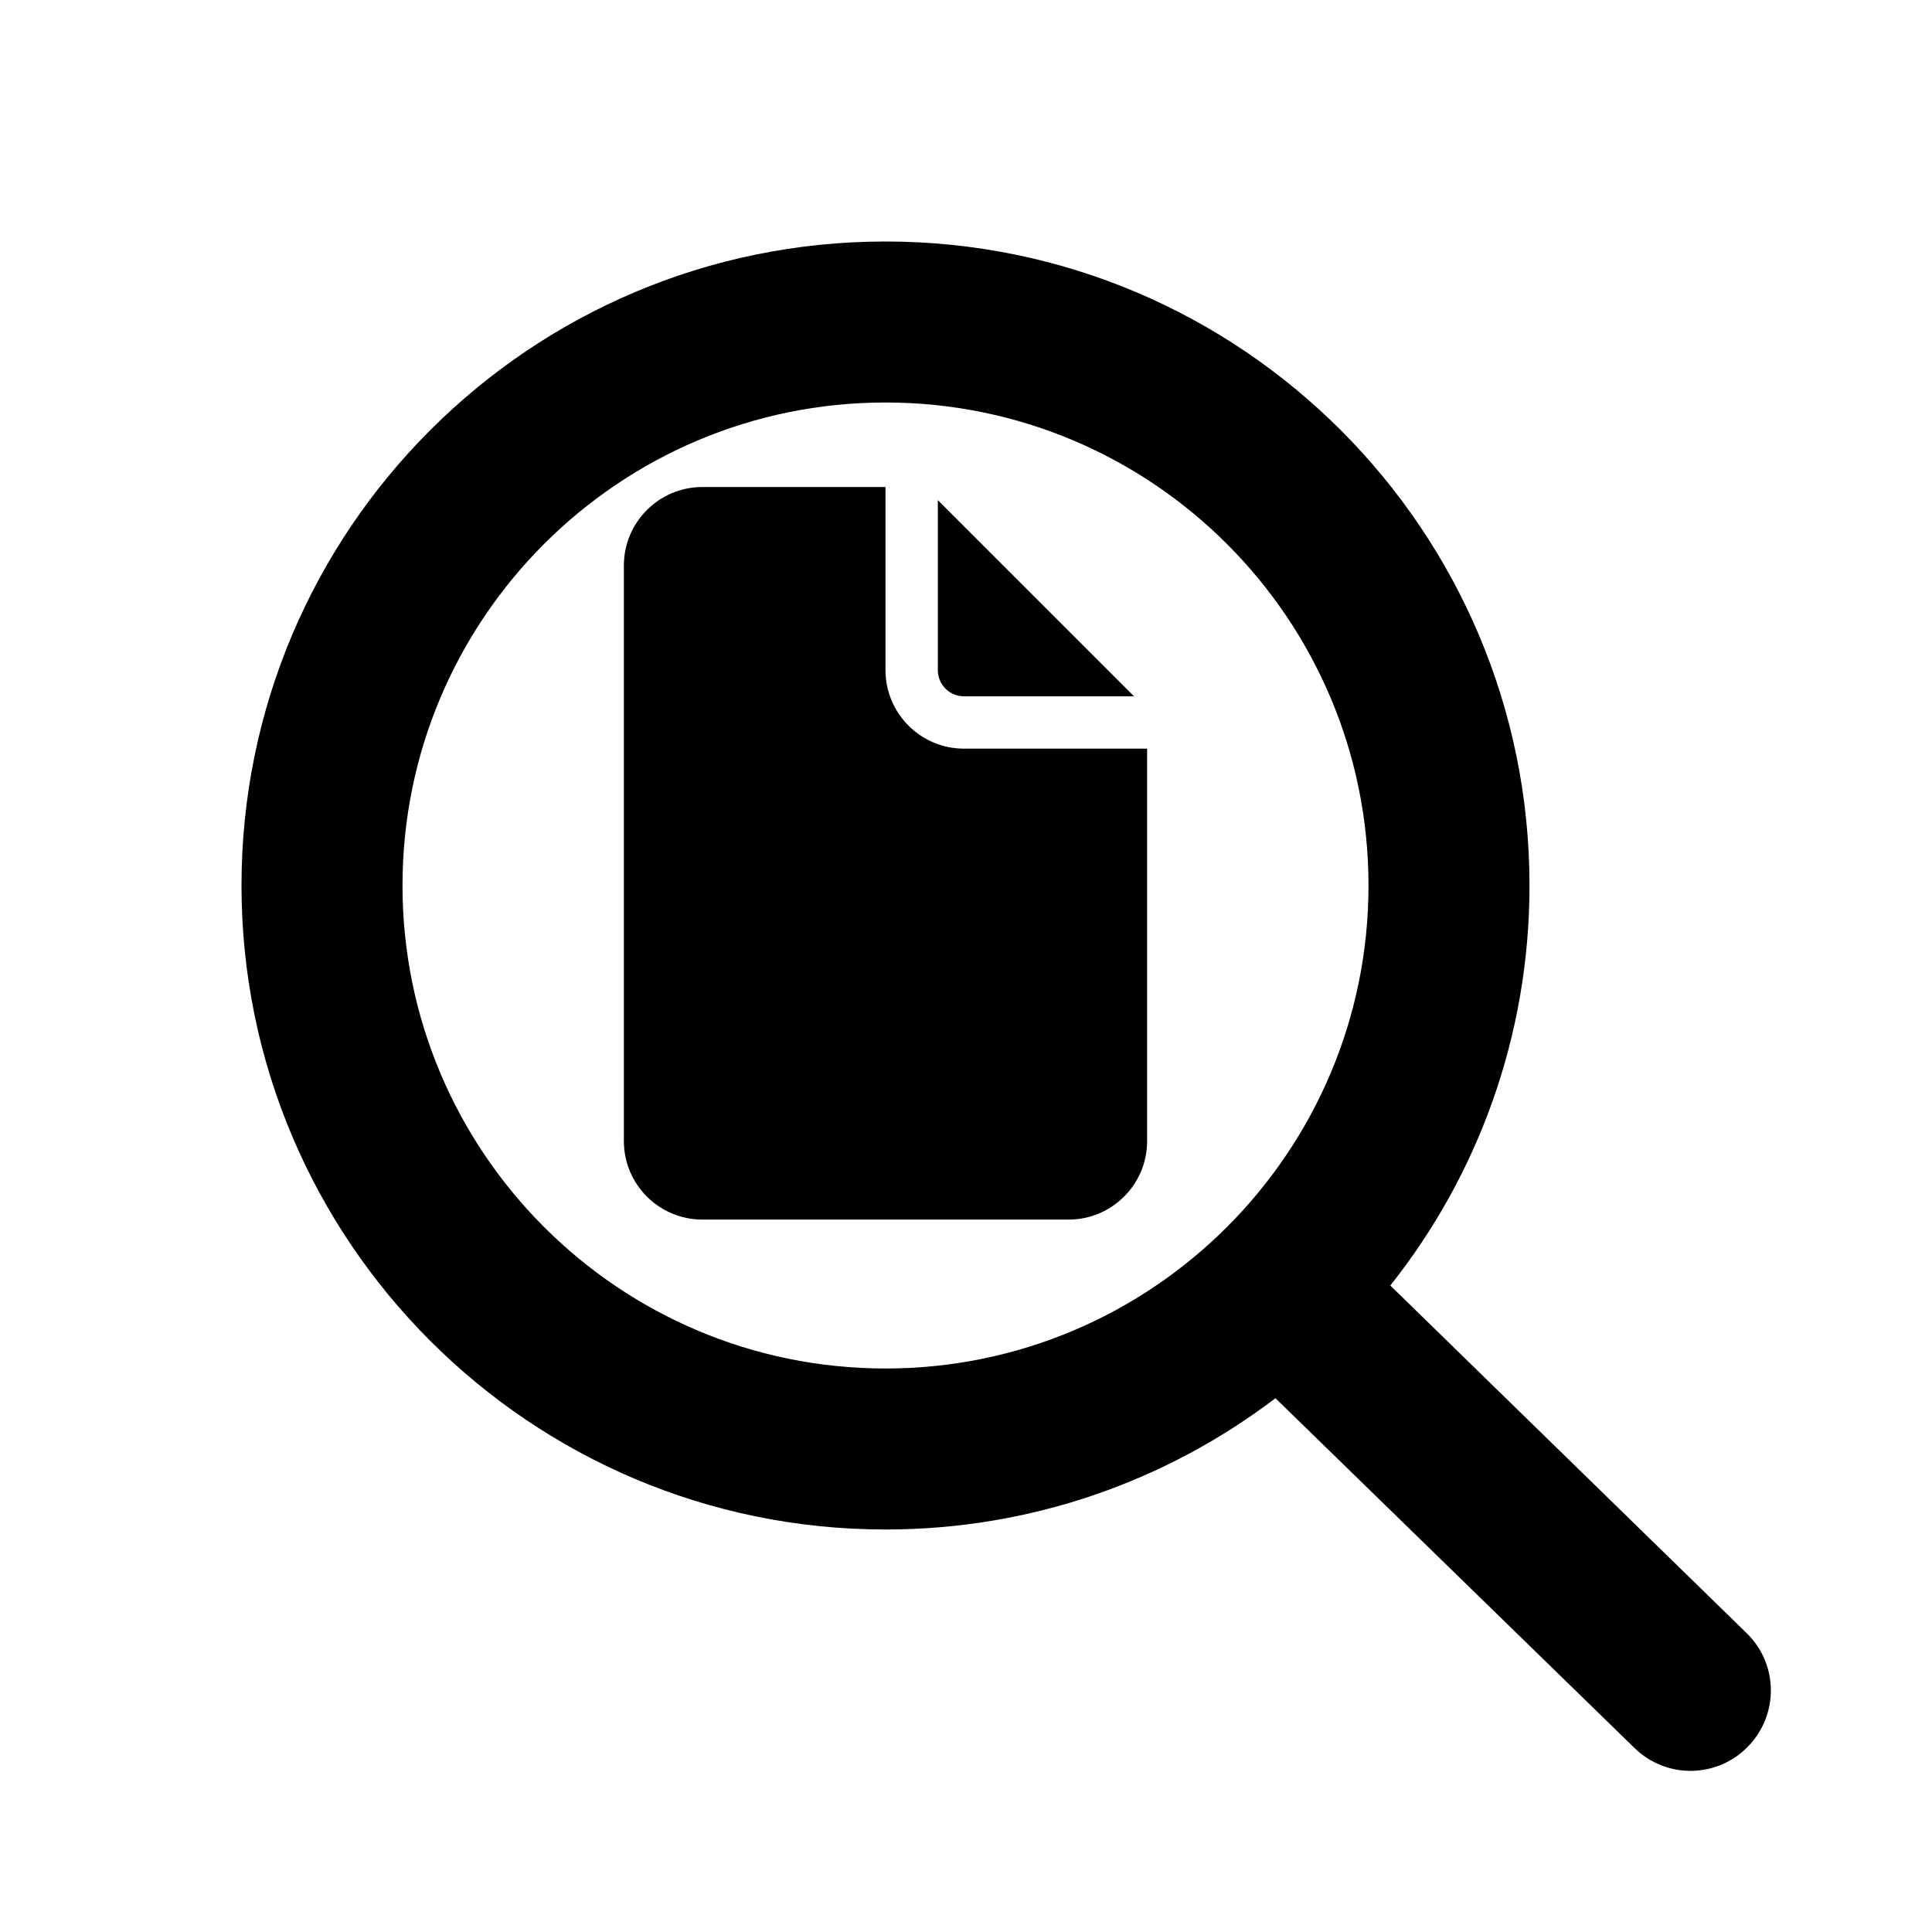
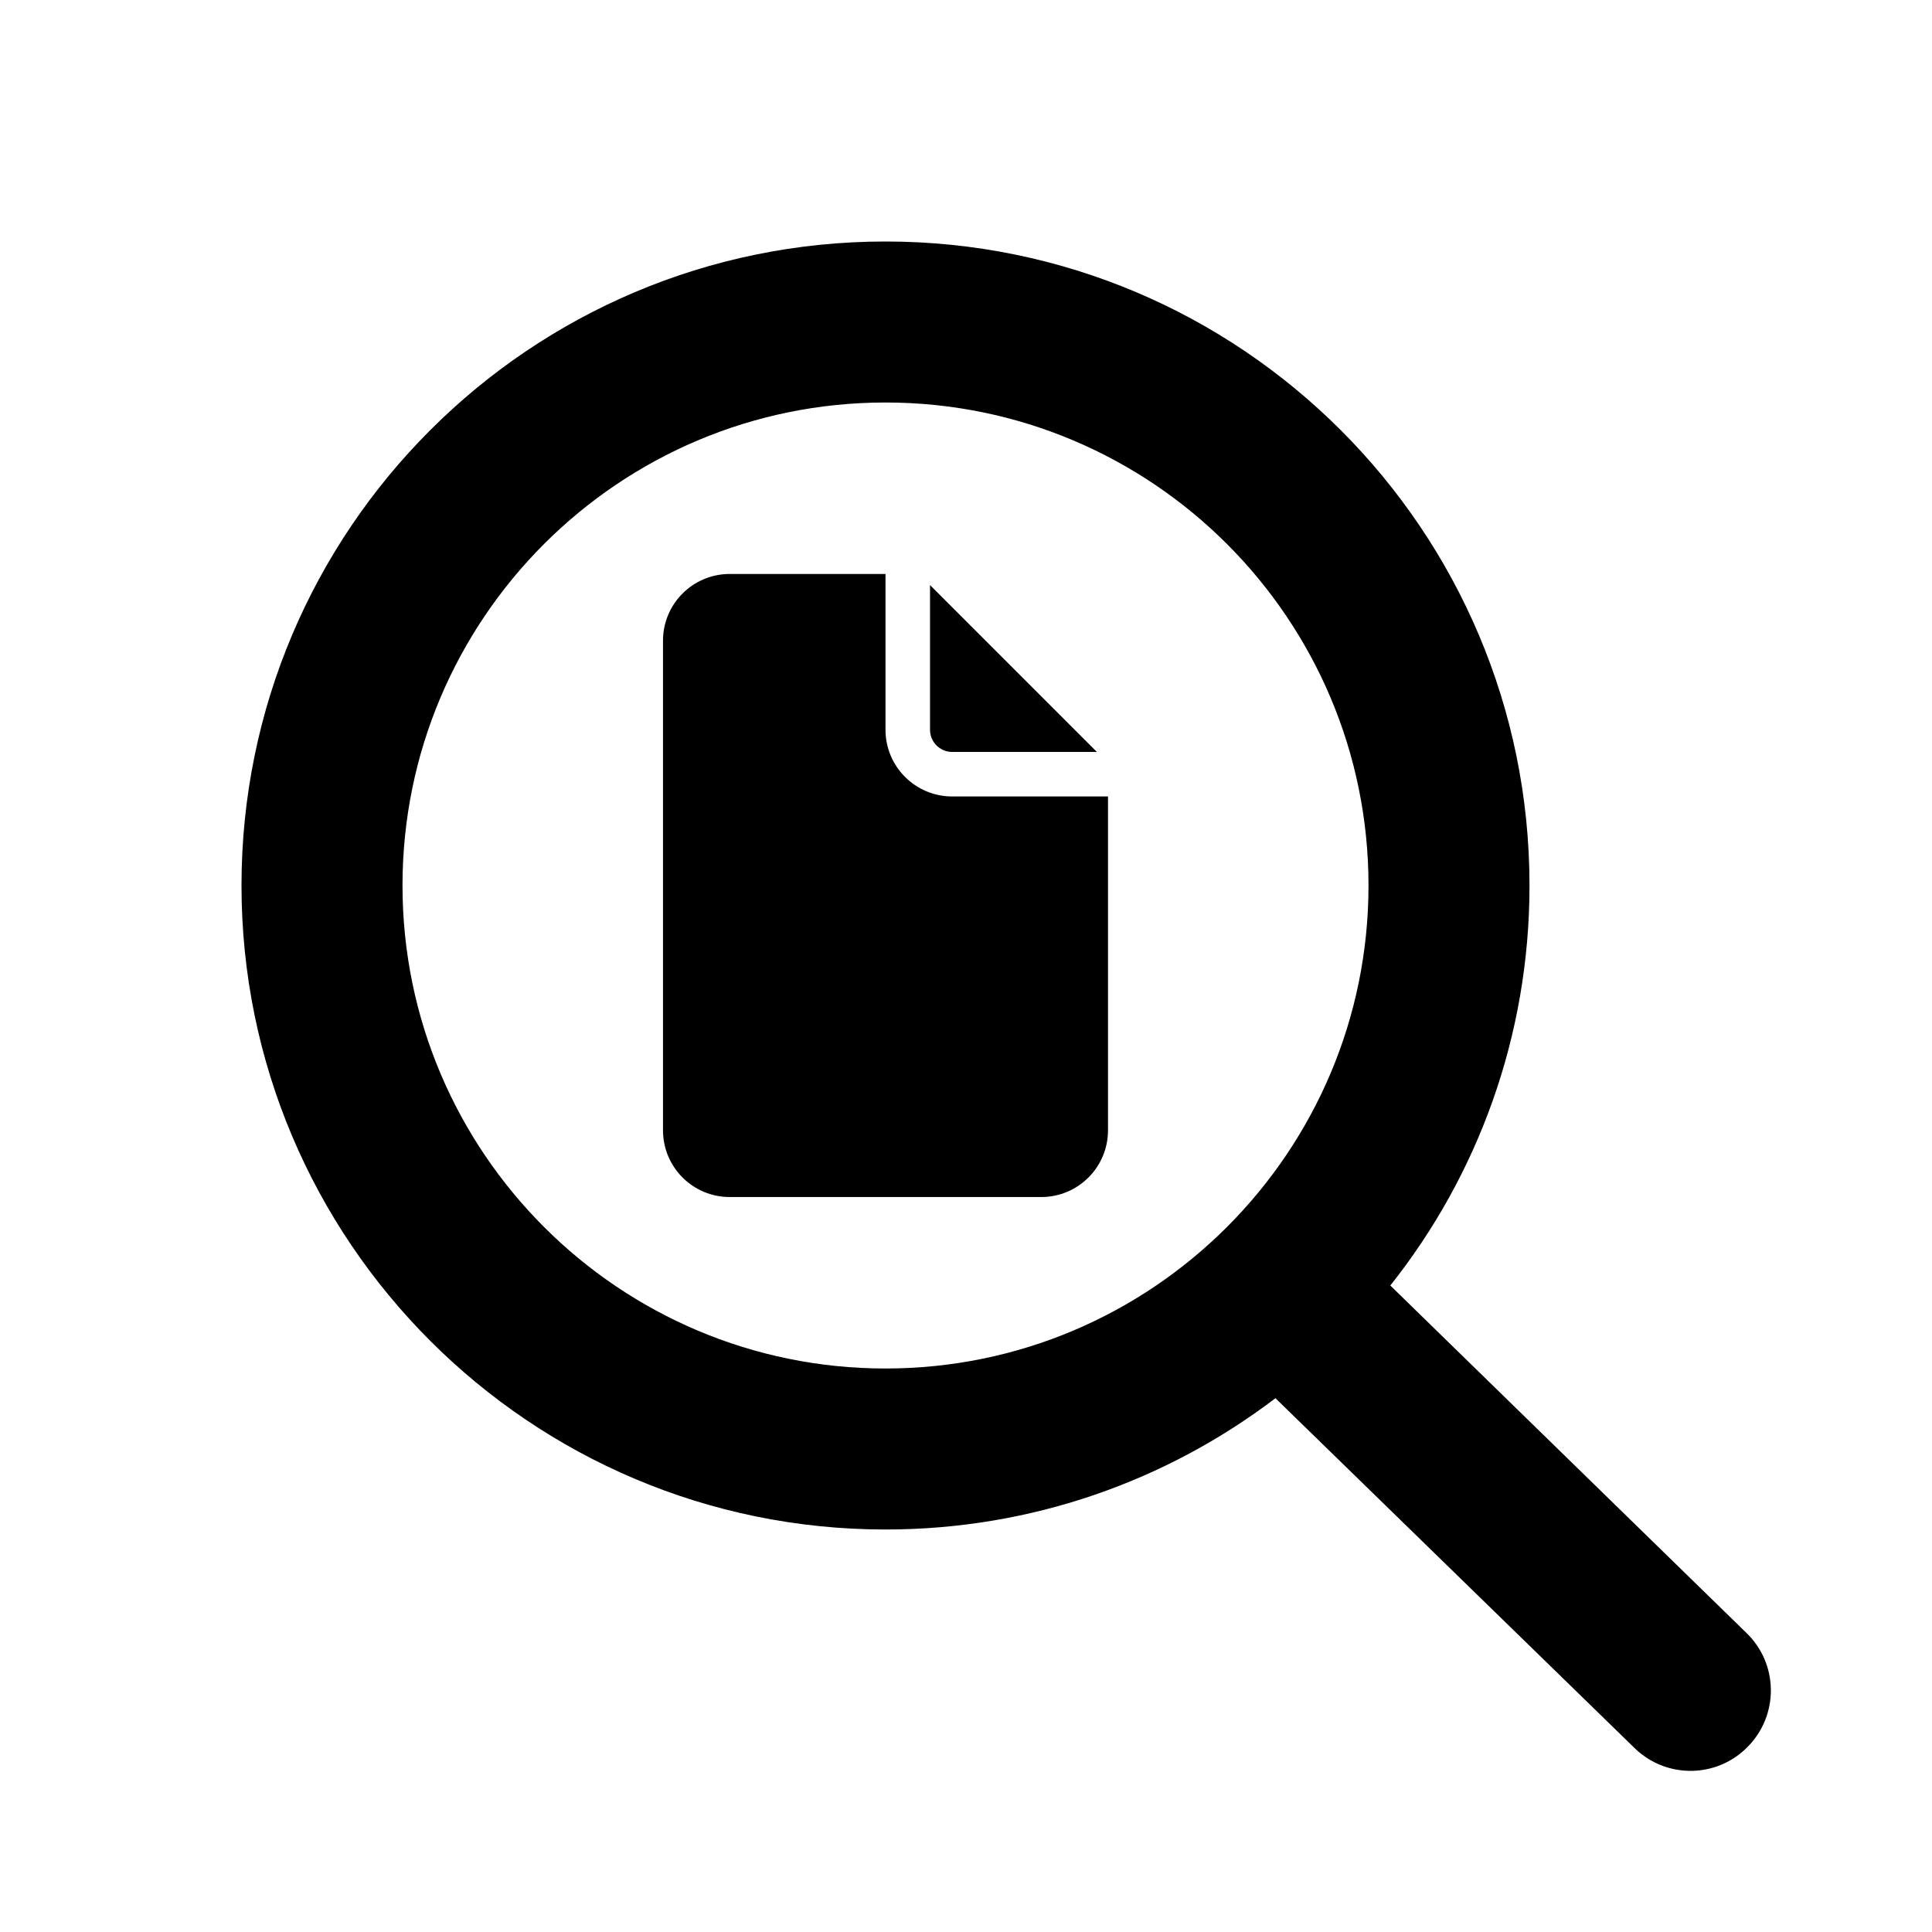
<svg xmlns="http://www.w3.org/2000/svg" width="24" height="24" viewBox="0 0 24 24">
-   <path d="M15.844 17.369C14.5 18.391 12.823 19 11 19C6.584 19 3 15.416 3 11C3 6.584 6.584 3 11 3C15.416 3 19 6.584 19 11C19 12.875 18.355 14.604 17.271 15.969L21.697 20.287C22.093 20.672 22.099 21.303 21.713 21.697C21.328 22.093 20.697 22.099 20.303 21.713ZM17 11C17 7.688 14.312 5 11 5C7.688 5 5 7.688 5 11C5 14.312 7.688 17 11 17C14.312 17 17 14.312 17 11ZM11 6.05V8.325C11 8.863 11.437 9.3 11.975 9.3H14.25V14.175C14.25 14.713 13.813 15.15 13.275 15.15H8.725C8.187 15.15 7.75 14.713 7.75 14.175V7.025C7.75 6.487 8.187 6.05 8.725 6.05ZM11.65 6.213 14.088 8.65H11.975C11.796 8.65 11.65 8.504 11.65 8.325Z" />
+   <path d="M15.844 17.369C14.5 18.391 12.823 19.0 11.0 19.0C6.584 19.0 3.0 15.416 3.0 11.0C3.0 6.584 6.584 3.0 11.0 3.0C15.416 3.0 19.0 6.584 19.0 11.0C19.0 12.875 18.355 14.604 17.271 15.969L21.697 20.287C22.093 20.672 22.099 21.303 21.713 21.697C21.328 22.093 20.697 22.099 20.303 21.713ZM17.0 11.0C17.0 7.688 14.312 5.0 11.0 5.0C7.688 5.0 5.0 7.688 5.0 11.0C5.0 14.312 7.688 17.0 11.0 17.0C14.312 17.0 17.0 14.312 17.0 11.0ZM11.0 7.13V9.065C11.0 9.523 11.371 9.894 11.829 9.894H13.764V14.041C13.764 14.499 13.393 14.87 12.935 14.87H9.065C8.607 14.87 8.236 14.499 8.236 14.041V7.959C8.236 7.501 8.607 7.13 9.065 7.13ZM11.553 7.268 13.626 9.341H11.829C11.677 9.341 11.553 9.218 11.553 9.065Z" />
</svg>
